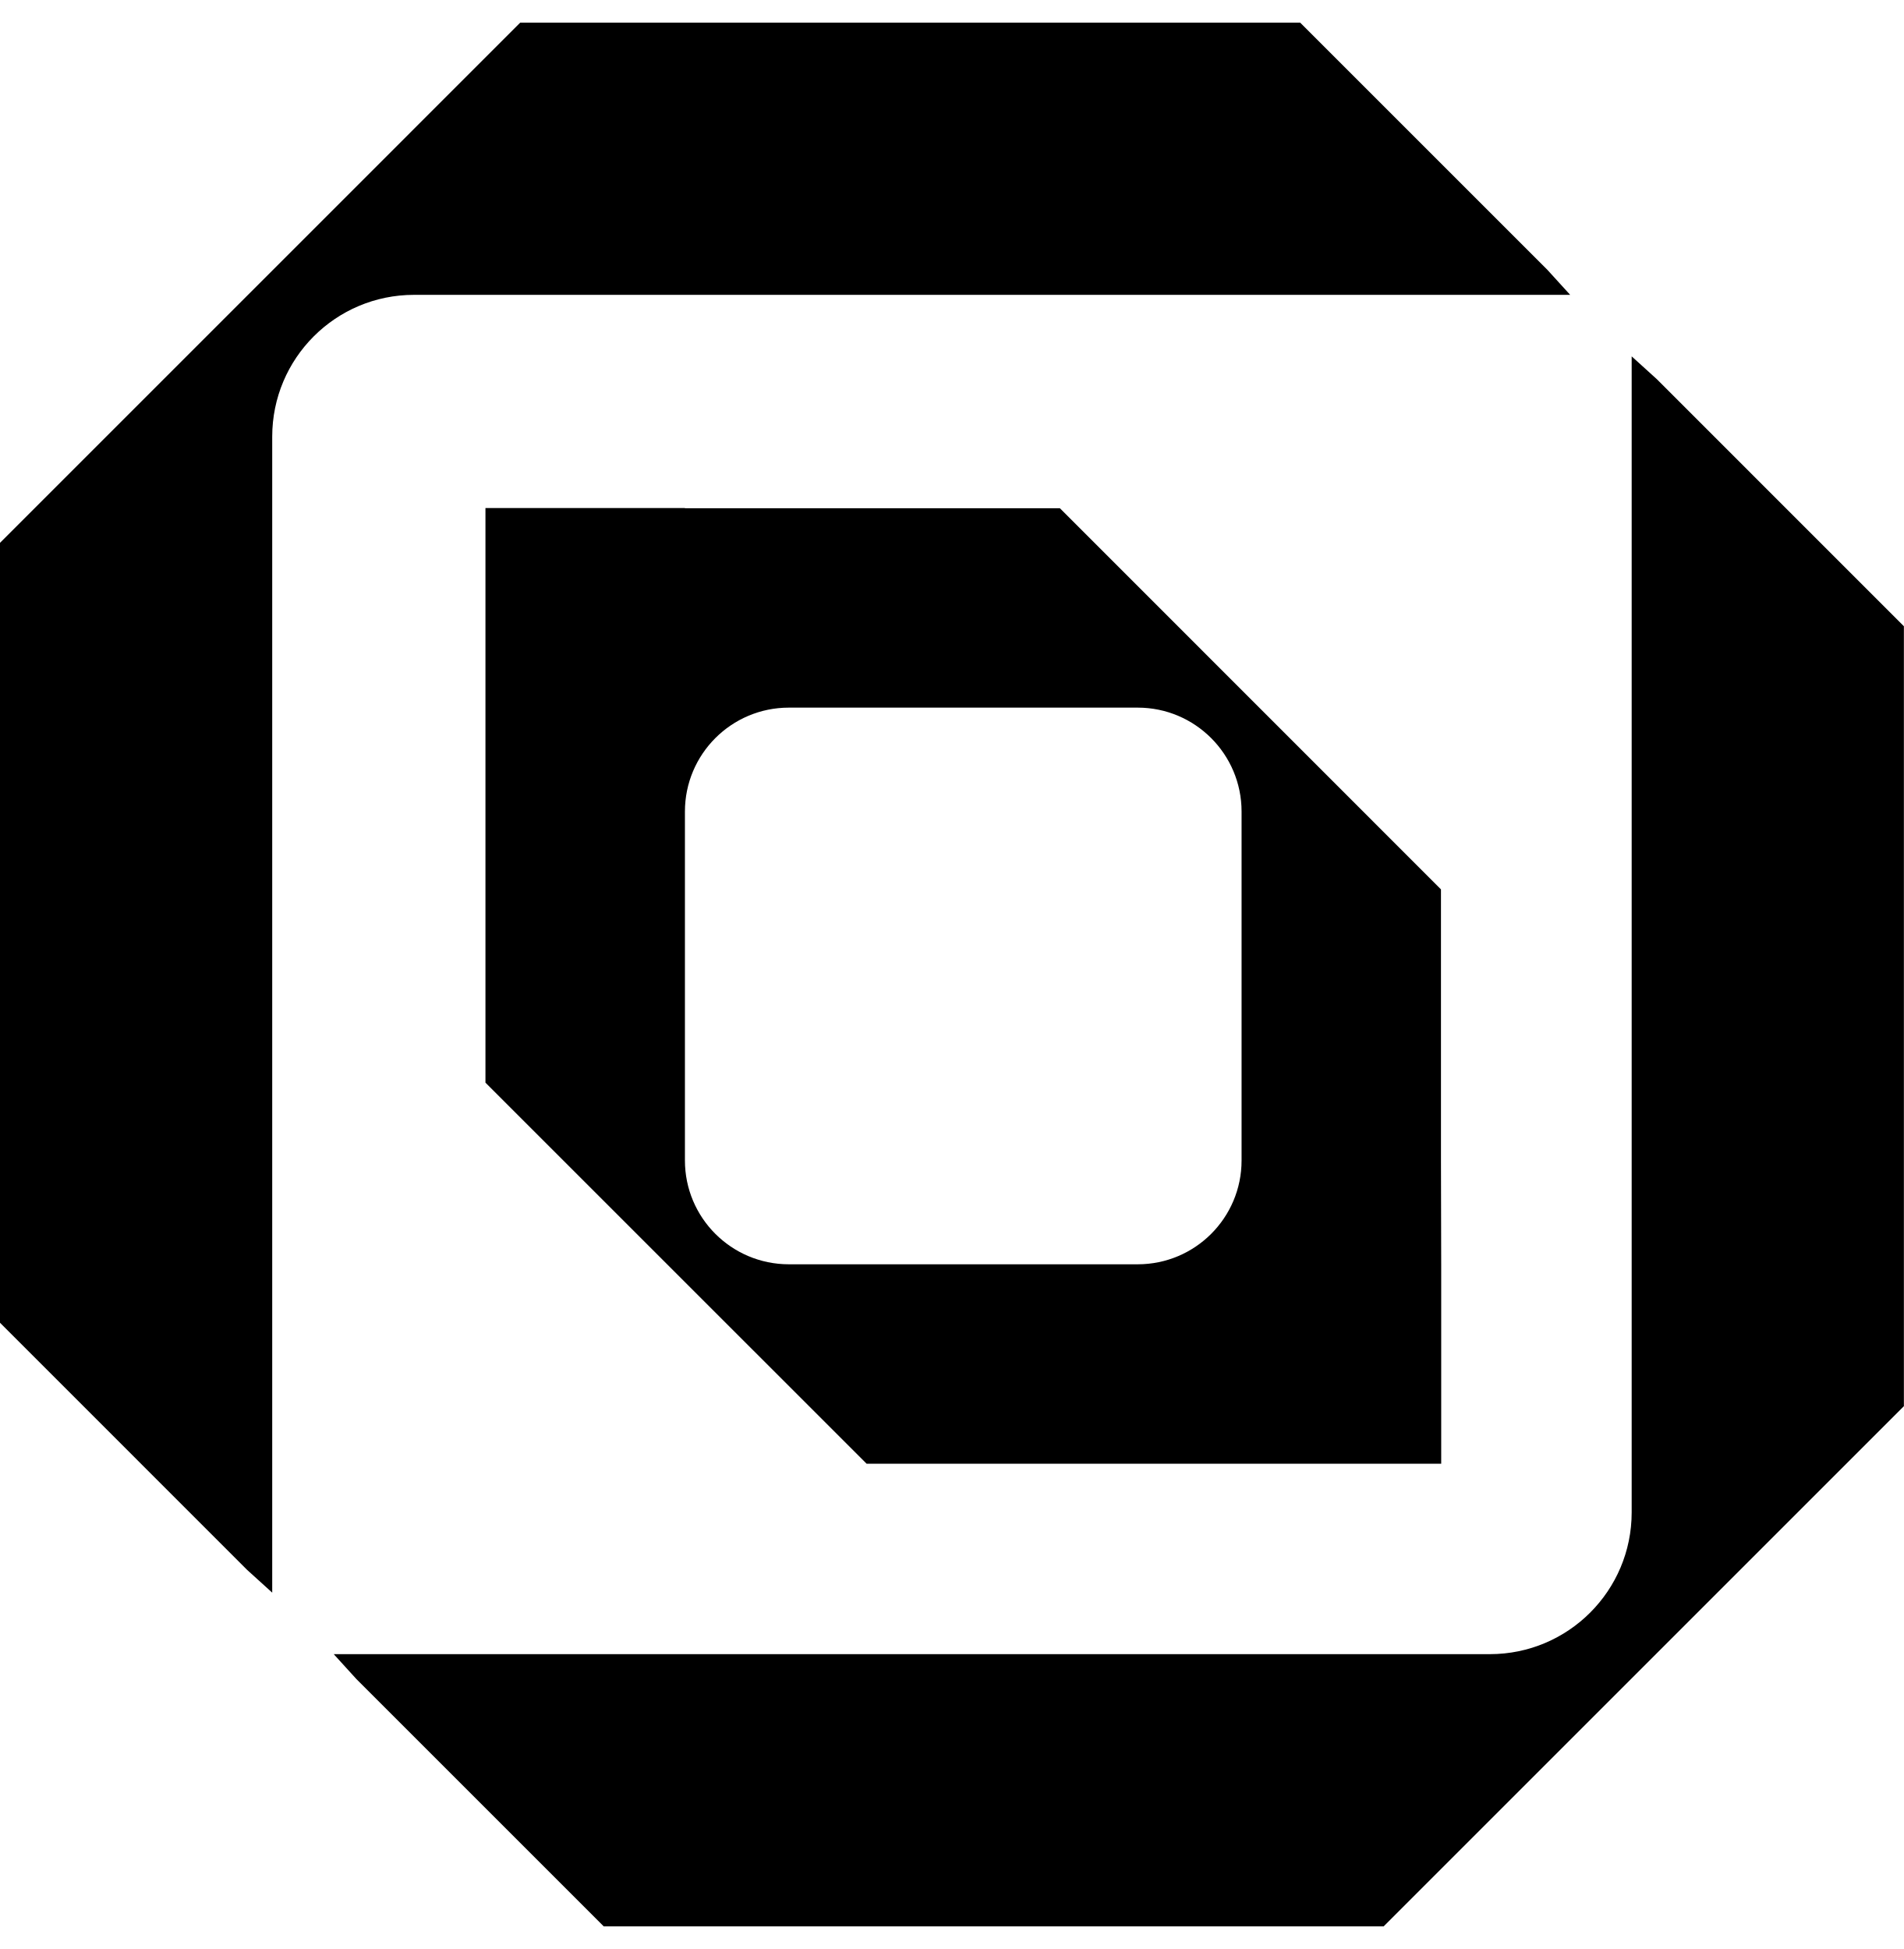
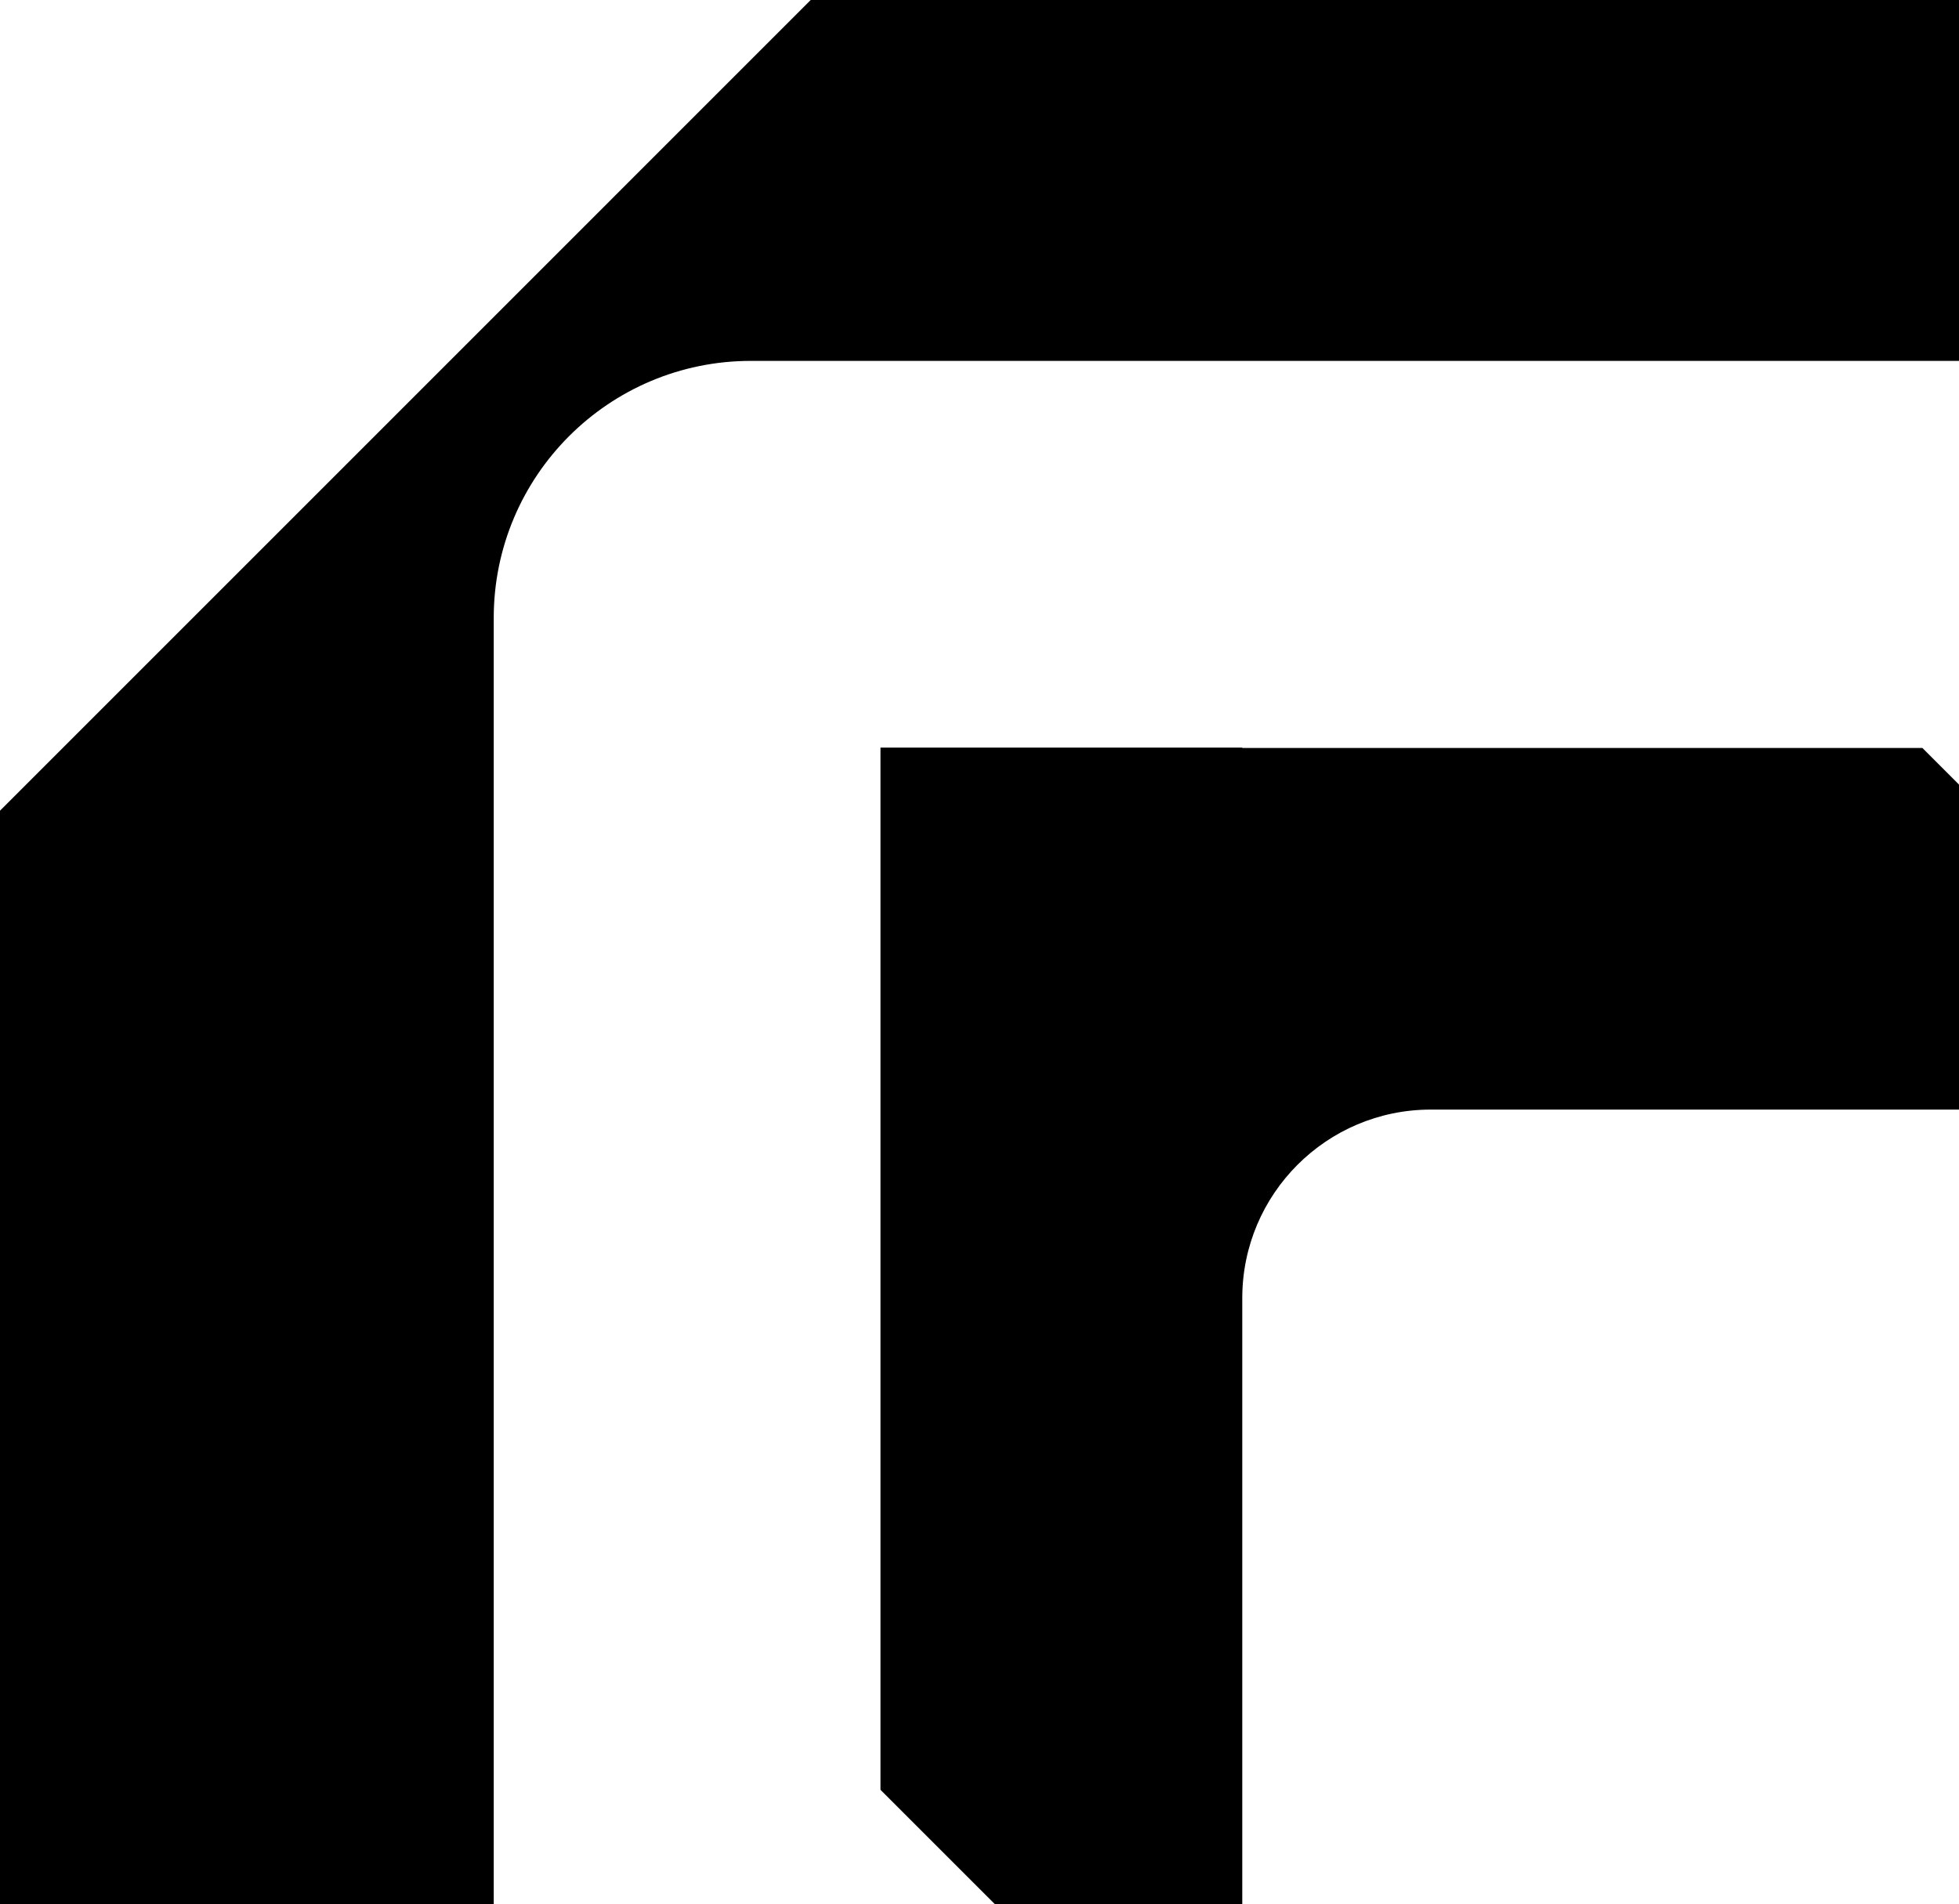
- <svg xmlns="http://www.w3.org/2000/svg" viewBox="0 0 168 172">
-   <path transform="translate(0, 2) scale(3.5)" d="M41.77 8.988L48 15.219V34.884L34.885 48H15.22L8.988 41.768L8.414 41.137H37.562C39.537 41.137 41.137 39.537 41.137 37.562V8.414L41.77 8.988ZM39.012 6.232L39.586 6.863H10.438C8.463 6.863 6.863 8.463 6.863 10.438V39.586L6.23 39.012L0 32.781V13.116L13.115 0H32.78L39.012 6.232ZM17.268 12.244H26.722L36.329 21.854V28.688L36.335 31.307V36.335H21.848L12.239 26.727V12.239H17.268V12.244ZM19.887 17.271C18.44 17.272 17.268 18.445 17.268 19.892V28.688C17.268 30.134 18.44 31.306 19.887 31.307H28.683C30.13 31.307 31.302 30.135 31.302 28.688V19.892C31.302 18.445 30.13 17.271 28.683 17.271H19.887Z" />
+ <svg xmlns="http://www.w3.org/2000/svg" viewBox="0 0 177 172">
+   <path transform="translate(0, -12) scale(6.5)" d="M41.77 8.988L48 15.219V34.884L34.885 48H15.22L8.988 41.768L8.414 41.137H37.562C39.537 41.137 41.137 39.537 41.137 37.562V8.414L41.77 8.988ZM39.012 6.232L39.586 6.863H10.438C8.463 6.863 6.863 8.463 6.863 10.438V39.586L6.23 39.012L0 32.781V13.116L13.115 0H32.78L39.012 6.232ZM17.268 12.244H26.722L36.329 21.854V28.688L36.335 31.307V36.335H21.848L12.239 26.727V12.239H17.268V12.244ZM19.887 17.271C18.44 17.272 17.268 18.445 17.268 19.892V28.688C17.268 30.134 18.44 31.306 19.887 31.307H28.683C30.13 31.307 31.302 30.135 31.302 28.688V19.892C31.302 18.445 30.13 17.271 28.683 17.271H19.887Z" />
</svg>
